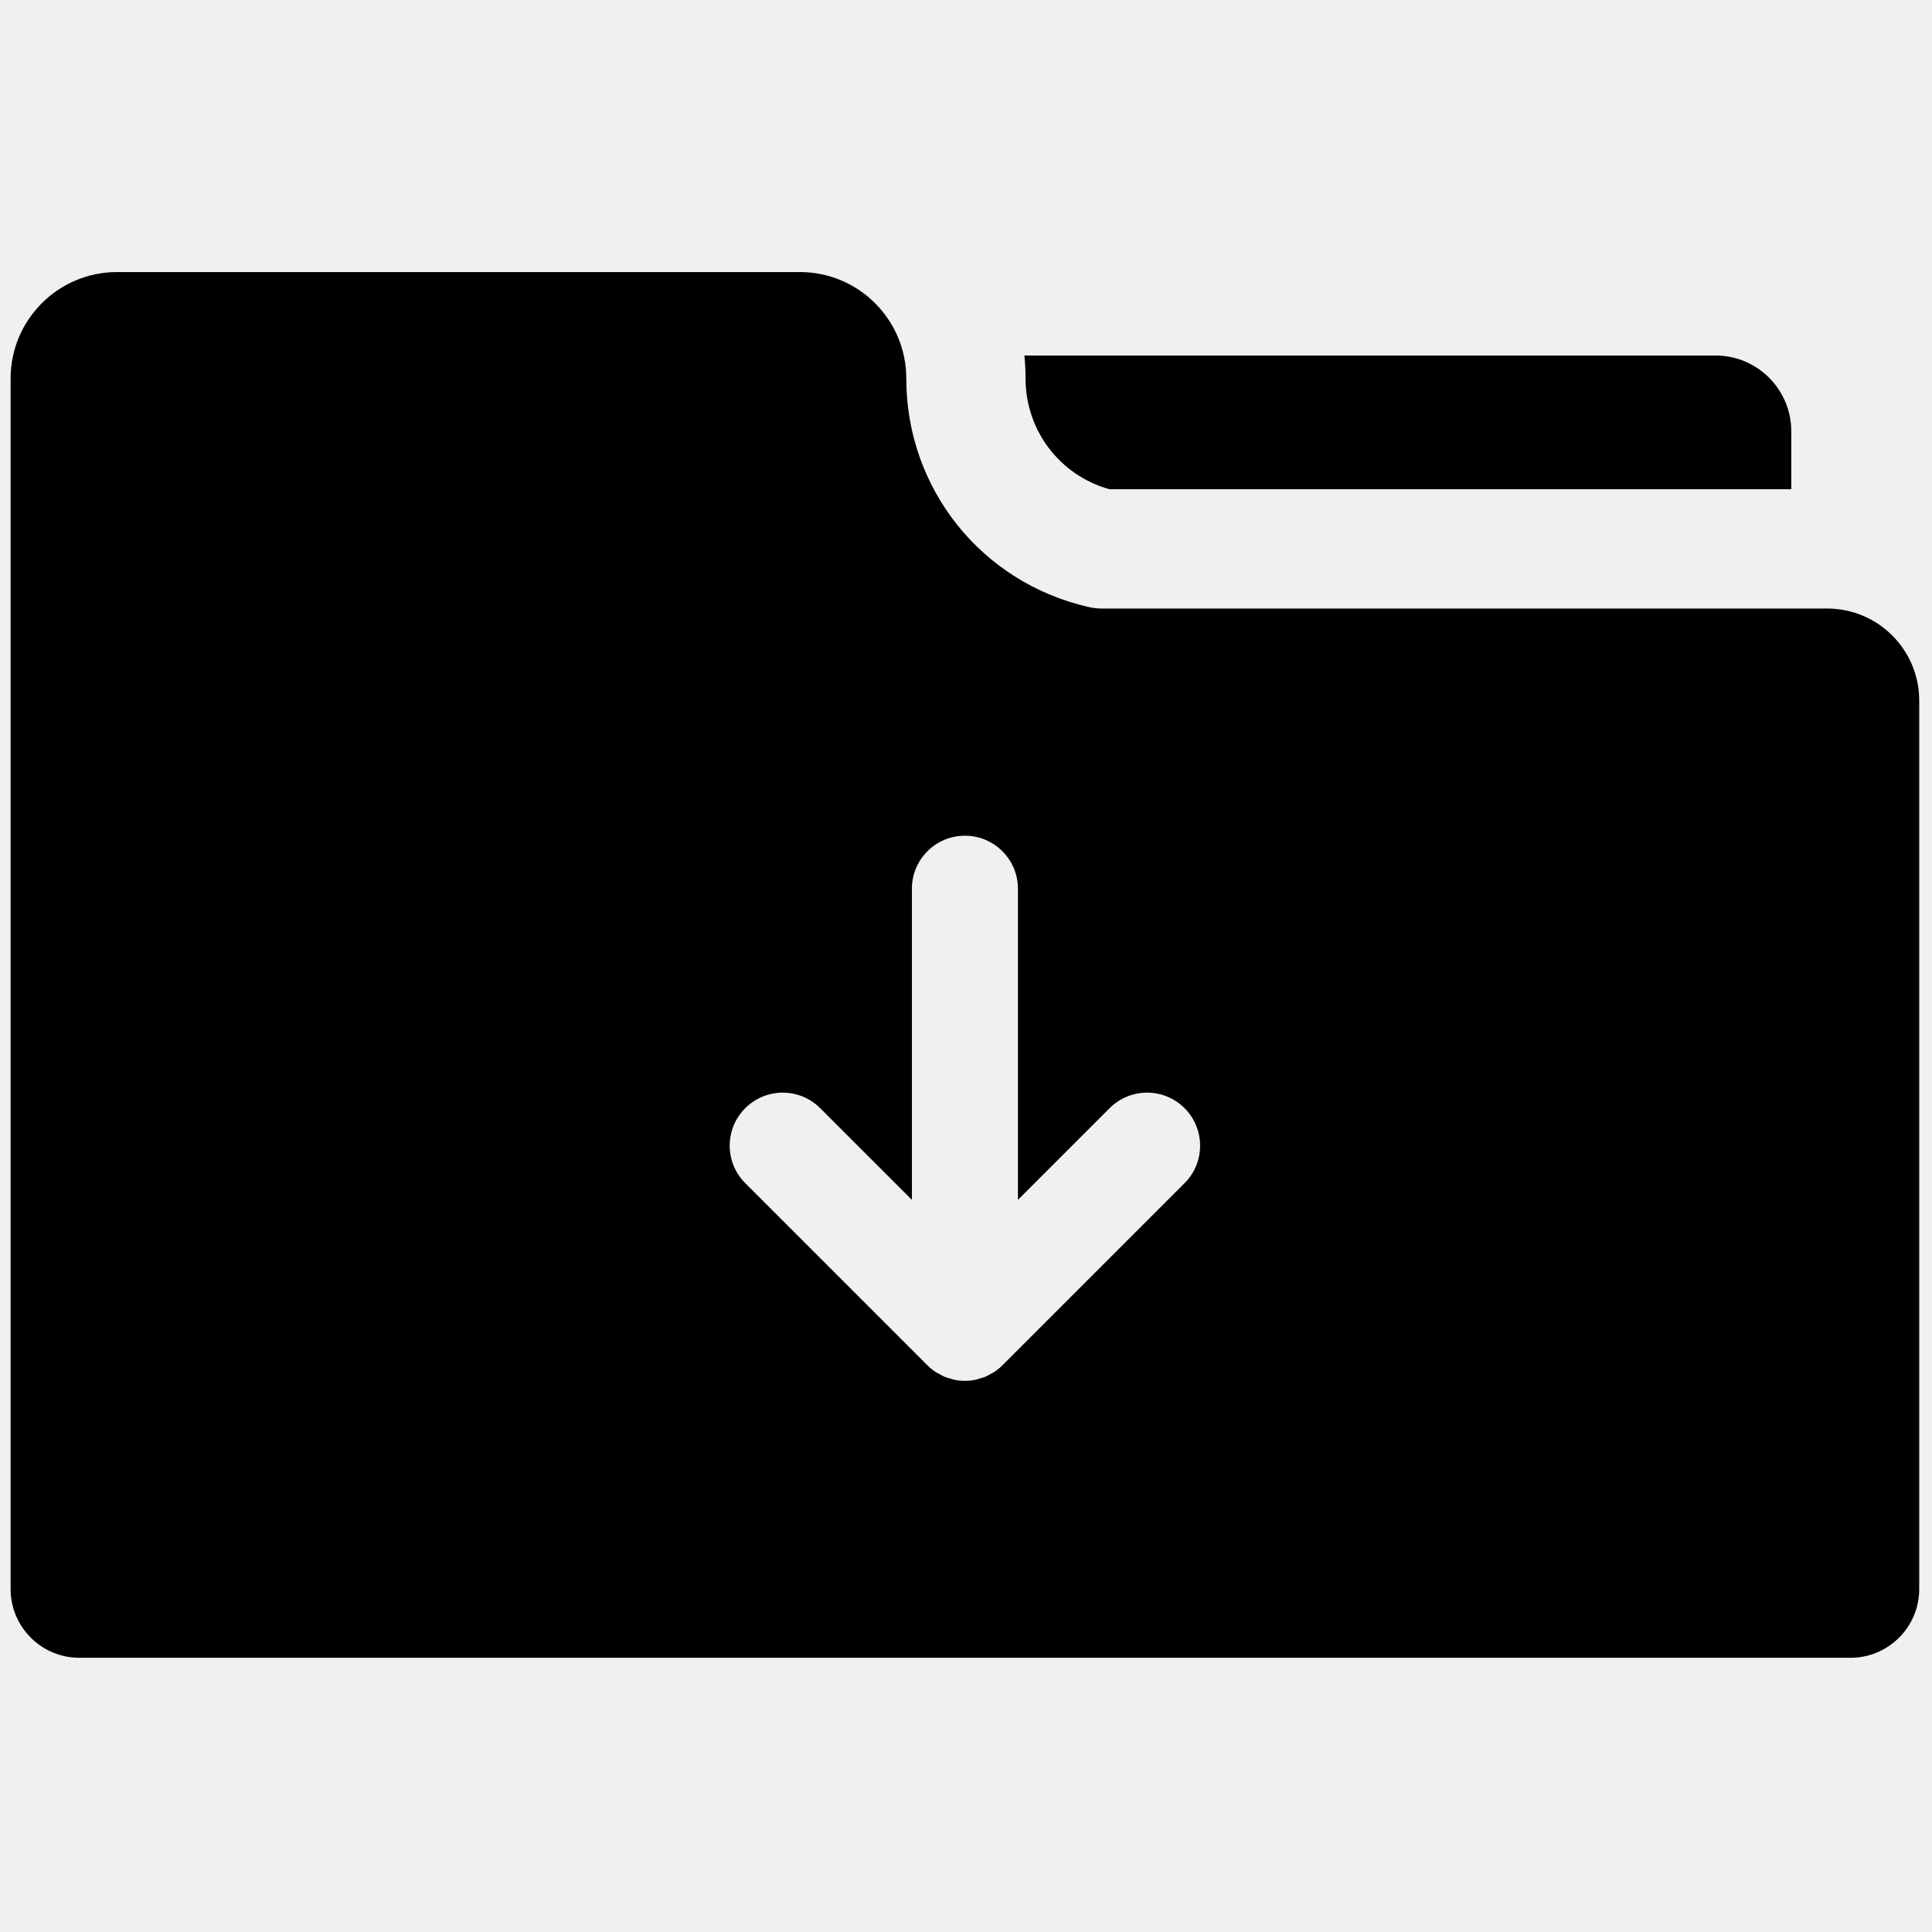
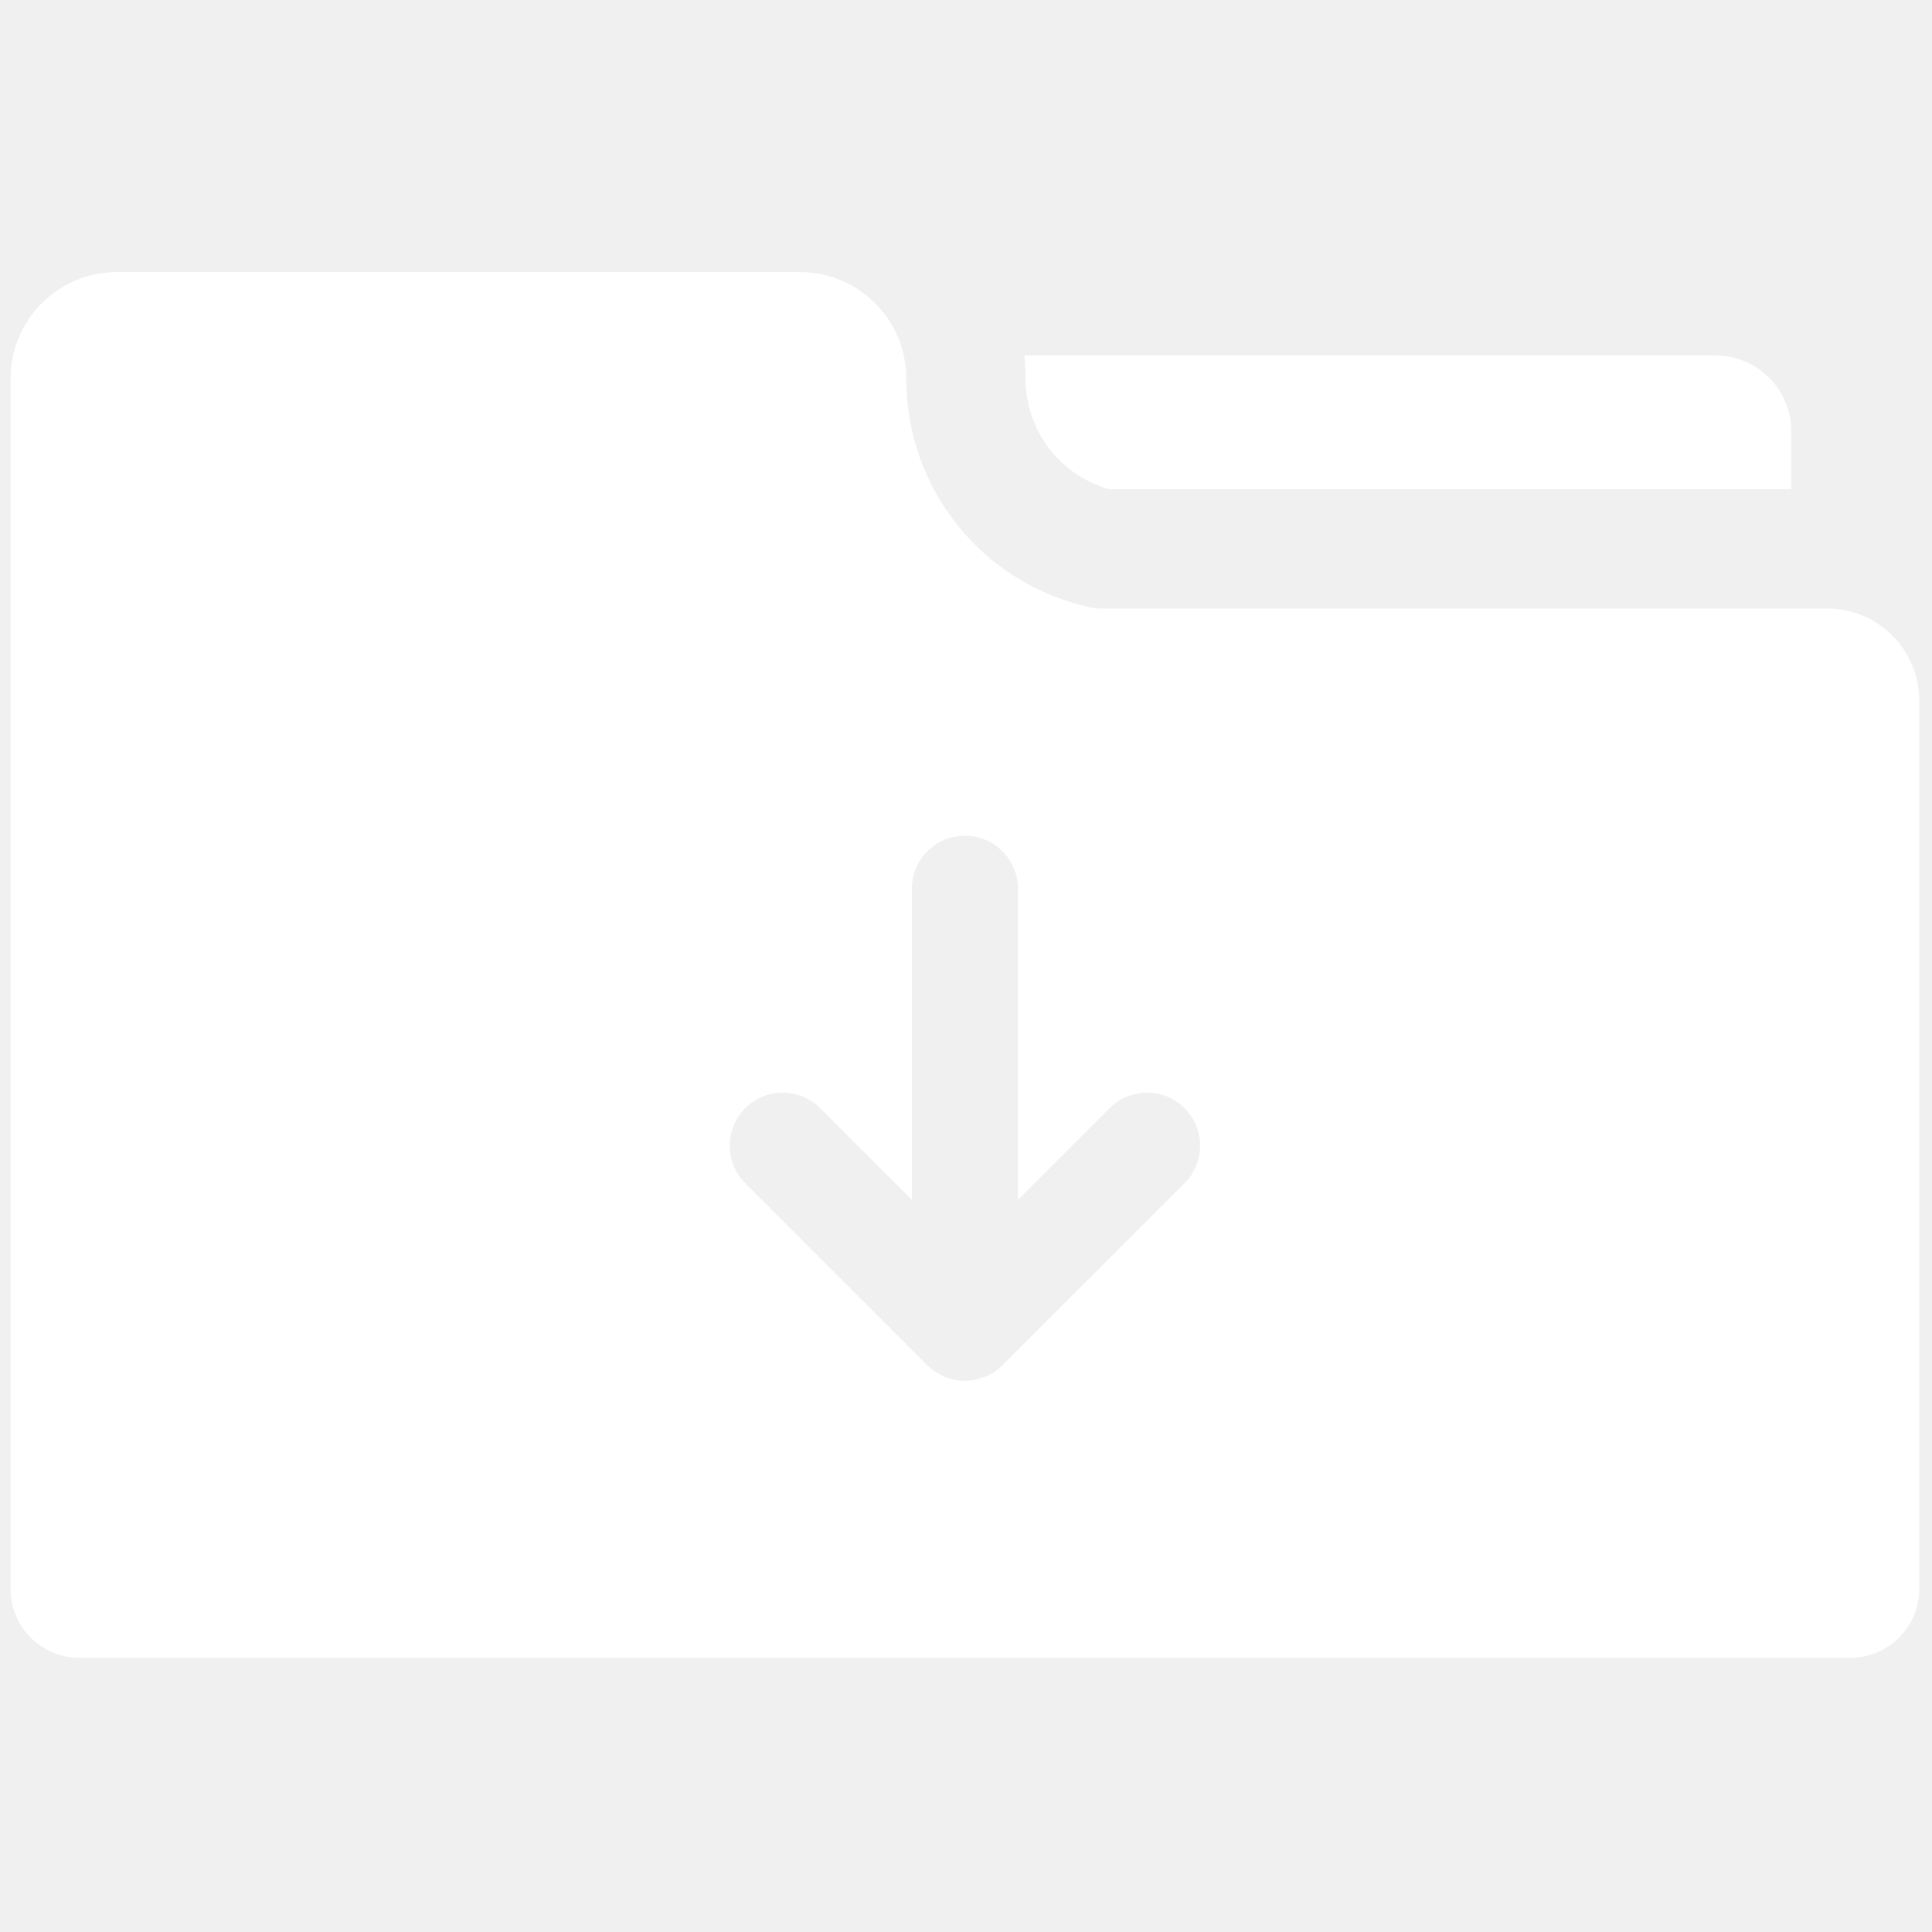
<svg xmlns="http://www.w3.org/2000/svg" version="1.1" width="256" height="256" viewBox="0 0 256 256" xml:space="preserve">
  <defs>
</defs>
  <g style="stroke: none; stroke-width: 0; stroke-dasharray: none; stroke-linecap: butt; stroke-linejoin: miter; stroke-miterlimit: 10; fill: none; fill-rule: nonzero; opacity: 1;" transform="translate(1.406593 1.406593) scale(2.81 2.81)">
-     <path d="M 80.399 16.264 c 1.967 0 3.567 1.6 3.567 3.567 v 2.739 H 51.813 c -2.342 -0.659 -3.954 -2.769 -3.954 -5.227 c 0 -0.364 -0.019 -0.724 -0.055 -1.079 H 80.399 z" style="stroke: none; stroke-width: 1; stroke-dasharray: none; stroke-linecap: butt; stroke-linejoin: miter; stroke-miterlimit: 10; fill: rgb(0,0,0); fill-rule: nonzero; opacity: 1;" transform=" matrix(1 0 0 1 0 0) " stroke-linecap="round" />
-     <path d="M 85.665 28.195 h -34.2 c -0.21 0 -0.419 -0.024 -0.624 -0.07 c -5.067 -1.152 -8.606 -5.586 -8.606 -10.782 c 0 -2.765 -2.249 -5.015 -5.015 -5.015 H 5.015 C 2.25 12.328 0 14.578 0 17.343 v 57.09 c 0 1.786 1.453 3.239 3.239 3.239 h 83.522 c 1.786 0 3.239 -1.452 3.239 -3.239 V 32.529 C 90 30.139 88.055 28.195 85.665 28.195 z M 55.358 55.291 l -8.588 8.588 c -0.117 0.117 -0.246 0.222 -0.385 0.315 c -0.057 0.038 -0.119 0.064 -0.179 0.097 c -0.083 0.046 -0.163 0.096 -0.251 0.132 c -0.08 0.033 -0.164 0.052 -0.246 0.076 c -0.073 0.022 -0.144 0.05 -0.22 0.065 c -0.161 0.032 -0.325 0.049 -0.489 0.049 c -0.164 0 -0.328 -0.017 -0.489 -0.049 c -0.075 -0.015 -0.144 -0.043 -0.217 -0.064 c -0.084 -0.025 -0.169 -0.044 -0.25 -0.078 c -0.086 -0.035 -0.163 -0.084 -0.244 -0.128 c -0.062 -0.034 -0.127 -0.061 -0.186 -0.101 c -0.138 -0.092 -0.267 -0.197 -0.384 -0.314 l -8.589 -8.588 c -0.977 -0.976 -0.977 -2.559 0 -3.535 c 0.976 -0.977 2.56 -0.977 3.535 0 l 4.324 4.323 V 41.408 c 0 -1.381 1.119 -2.5 2.5 -2.5 s 2.5 1.119 2.5 2.5 v 14.671 l 4.323 -4.323 c 0.977 -0.977 2.559 -0.977 3.535 0 S 56.335 54.314 55.358 55.291 z" style="stroke: none; stroke-width: 1; stroke-dasharray: none; stroke-linecap: butt; stroke-linejoin: miter; stroke-miterlimit: 10; fill: rgb(0,0,0); fill-rule: nonzero; opacity: 1;" transform=" matrix(1 0 0 1 0 0) " stroke-linecap="round" />
+     <path d="M 80.399 16.264 c 1.967 0 3.567 1.6 3.567 3.567 v 2.739 H 51.813 c -2.342 -0.659 -3.954 -2.769 -3.954 -5.227 c 0 -0.364 -0.019 -0.724 -0.055 -1.079 H 80.399 z" style="stroke: none; stroke-width: 1; stroke-dasharray: none; stroke-linecap: butt; stroke-linejoin: miter; stroke-miterlimit: 10; fill: #fff; fill-rule: nonzero; opacity: 1;" transform=" matrix(1 0 0 1 0 0) " stroke-linecap="round" />
+     <path d="M 85.665 28.195 h -34.2 c -0.21 0 -0.419 -0.024 -0.624 -0.07 c -5.067 -1.152 -8.606 -5.586 -8.606 -10.782 c 0 -2.765 -2.249 -5.015 -5.015 -5.015 H 5.015 C 2.25 12.328 0 14.578 0 17.343 v 57.09 c 0 1.786 1.453 3.239 3.239 3.239 h 83.522 c 1.786 0 3.239 -1.452 3.239 -3.239 V 32.529 C 90 30.139 88.055 28.195 85.665 28.195 z M 55.358 55.291 l -8.588 8.588 c -0.117 0.117 -0.246 0.222 -0.385 0.315 c -0.057 0.038 -0.119 0.064 -0.179 0.097 c -0.083 0.046 -0.163 0.096 -0.251 0.132 c -0.08 0.033 -0.164 0.052 -0.246 0.076 c -0.073 0.022 -0.144 0.05 -0.22 0.065 c -0.161 0.032 -0.325 0.049 -0.489 0.049 c -0.164 0 -0.328 -0.017 -0.489 -0.049 c -0.075 -0.015 -0.144 -0.043 -0.217 -0.064 c -0.084 -0.025 -0.169 -0.044 -0.25 -0.078 c -0.086 -0.035 -0.163 -0.084 -0.244 -0.128 c -0.062 -0.034 -0.127 -0.061 -0.186 -0.101 c -0.138 -0.092 -0.267 -0.197 -0.384 -0.314 l -8.589 -8.588 c -0.977 -0.976 -0.977 -2.559 0 -3.535 c 0.976 -0.977 2.56 -0.977 3.535 0 l 4.324 4.323 V 41.408 c 0 -1.381 1.119 -2.5 2.5 -2.5 s 2.5 1.119 2.5 2.5 v 14.671 l 4.323 -4.323 c 0.977 -0.977 2.559 -0.977 3.535 0 S 56.335 54.314 55.358 55.291 z" style="stroke: none; stroke-width: 1; stroke-dasharray: none; stroke-linecap: butt; stroke-linejoin: miter; stroke-miterlimit: 10; fill: #fff; fill-rule: nonzero; opacity: 1;" transform=" matrix(1 0 0 1 0 0) " stroke-linecap="round" />
  </g>
</svg>
